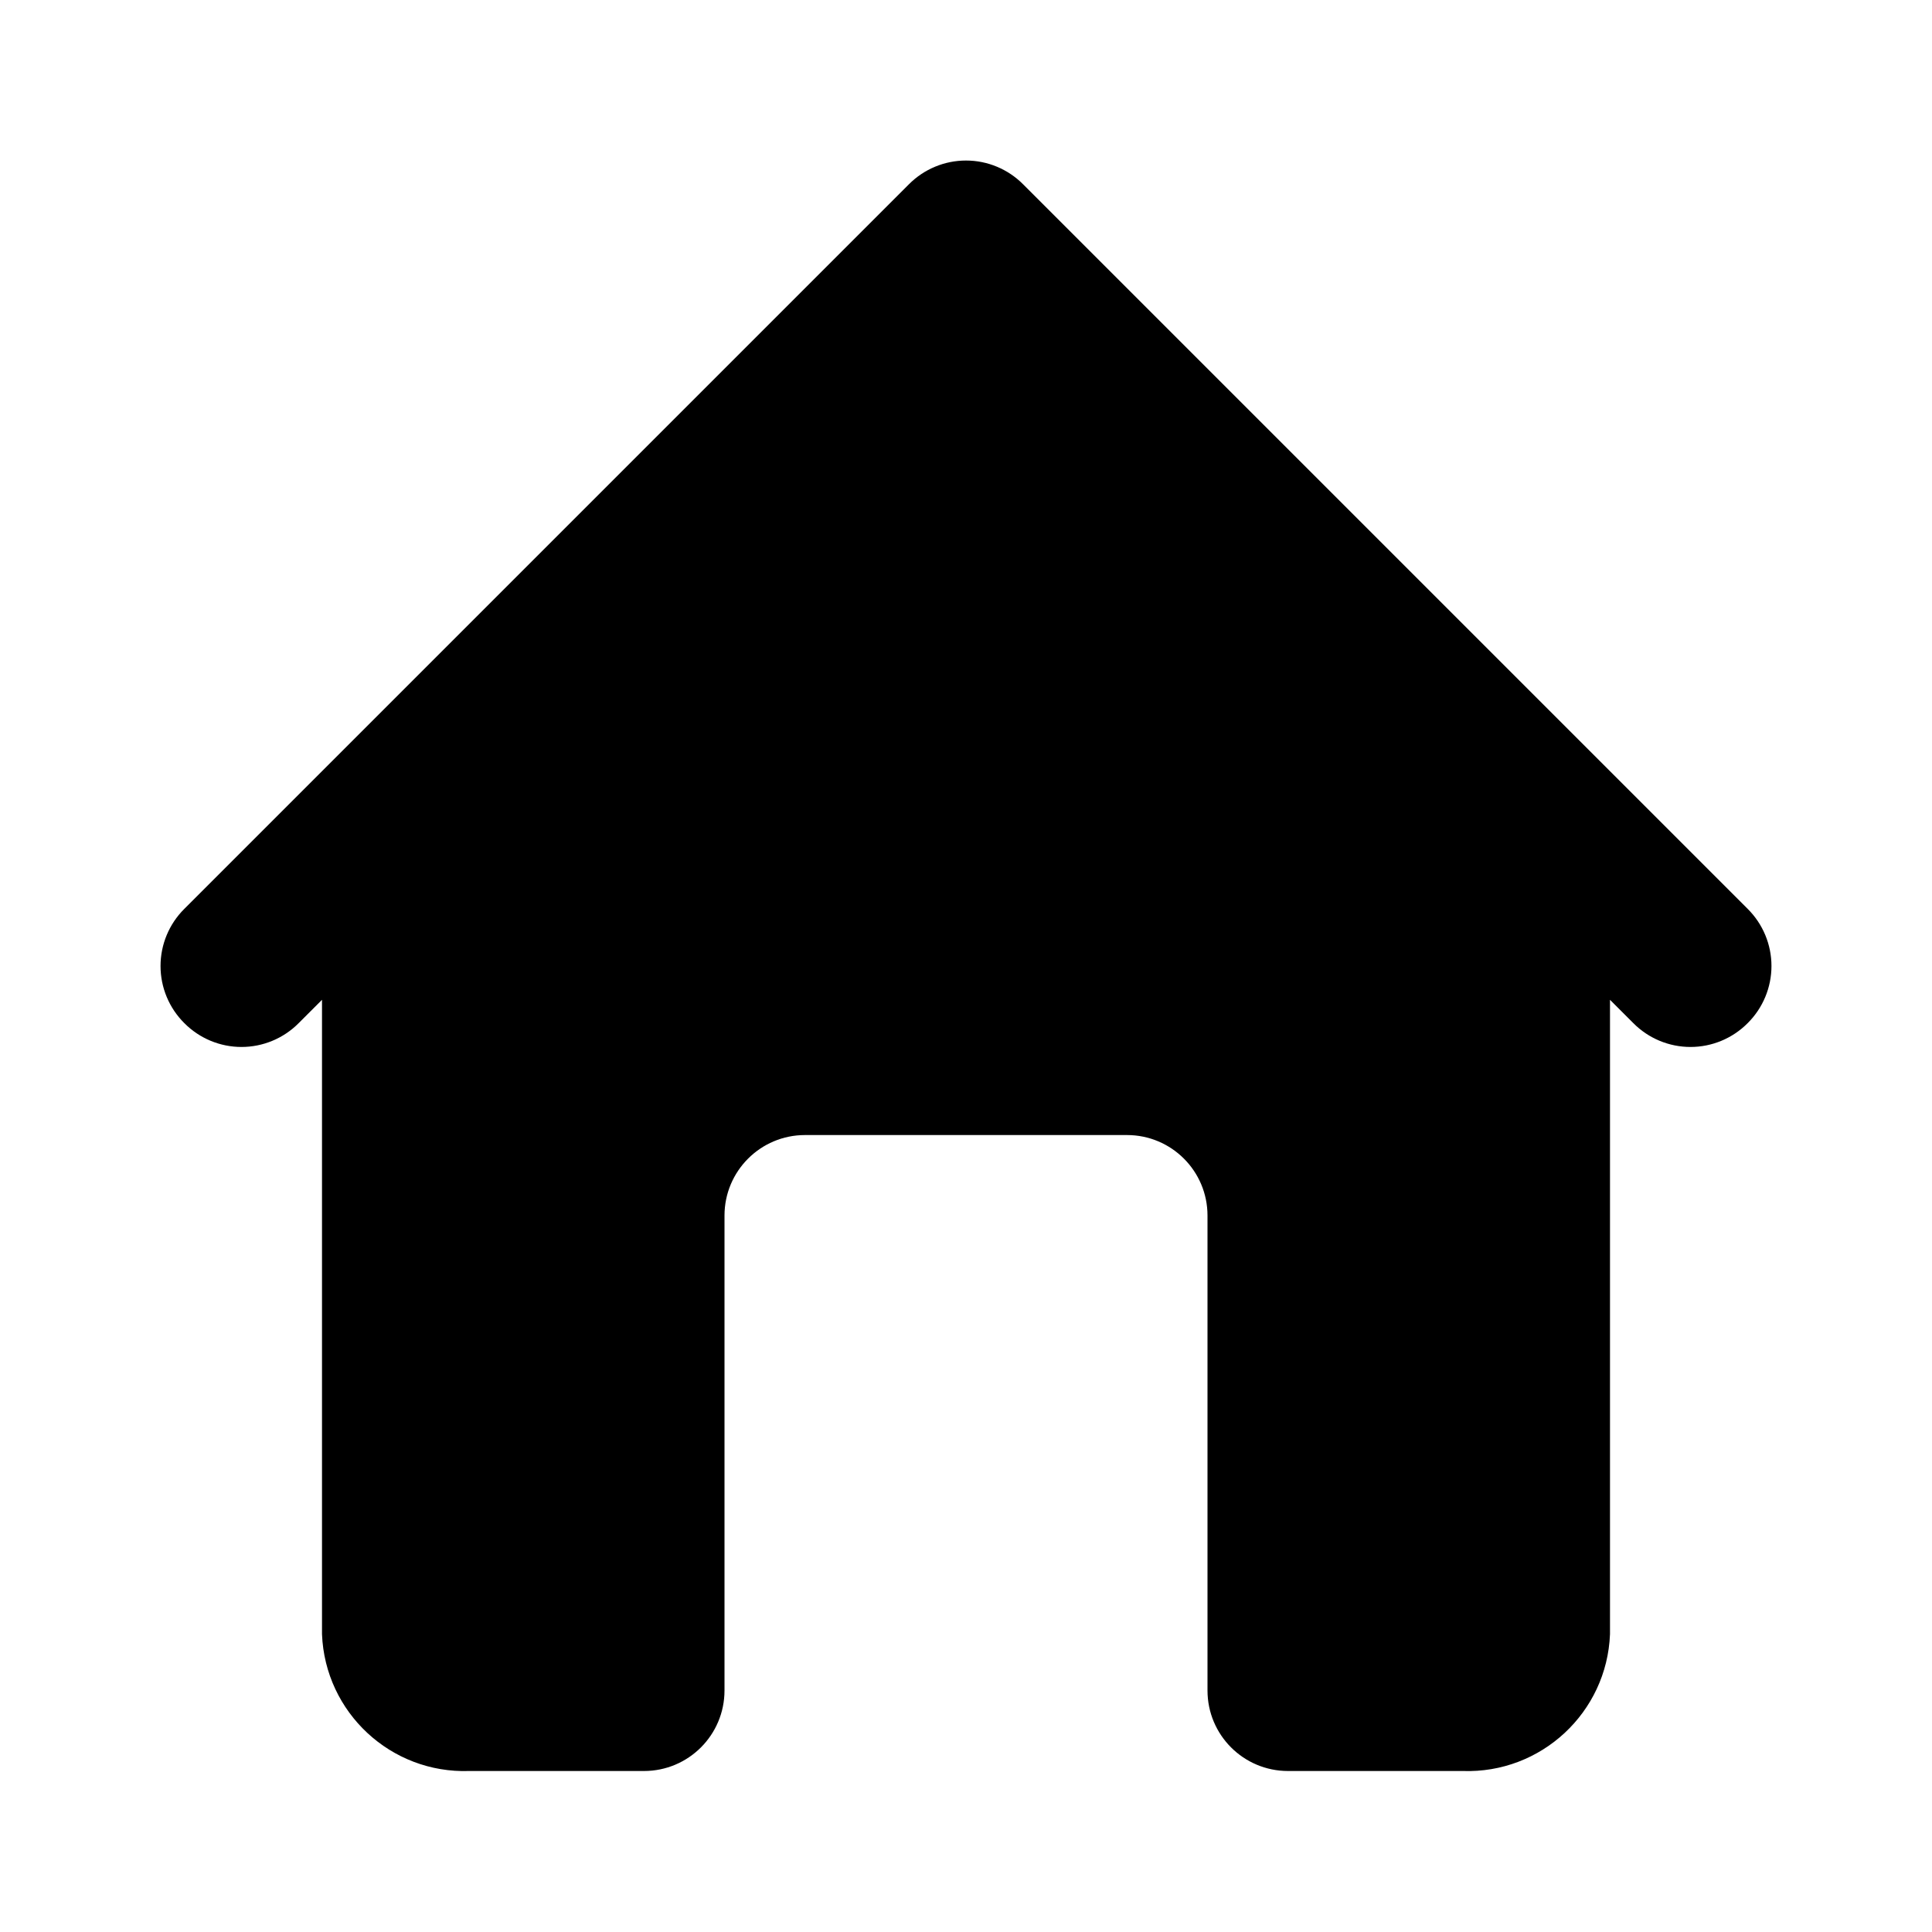
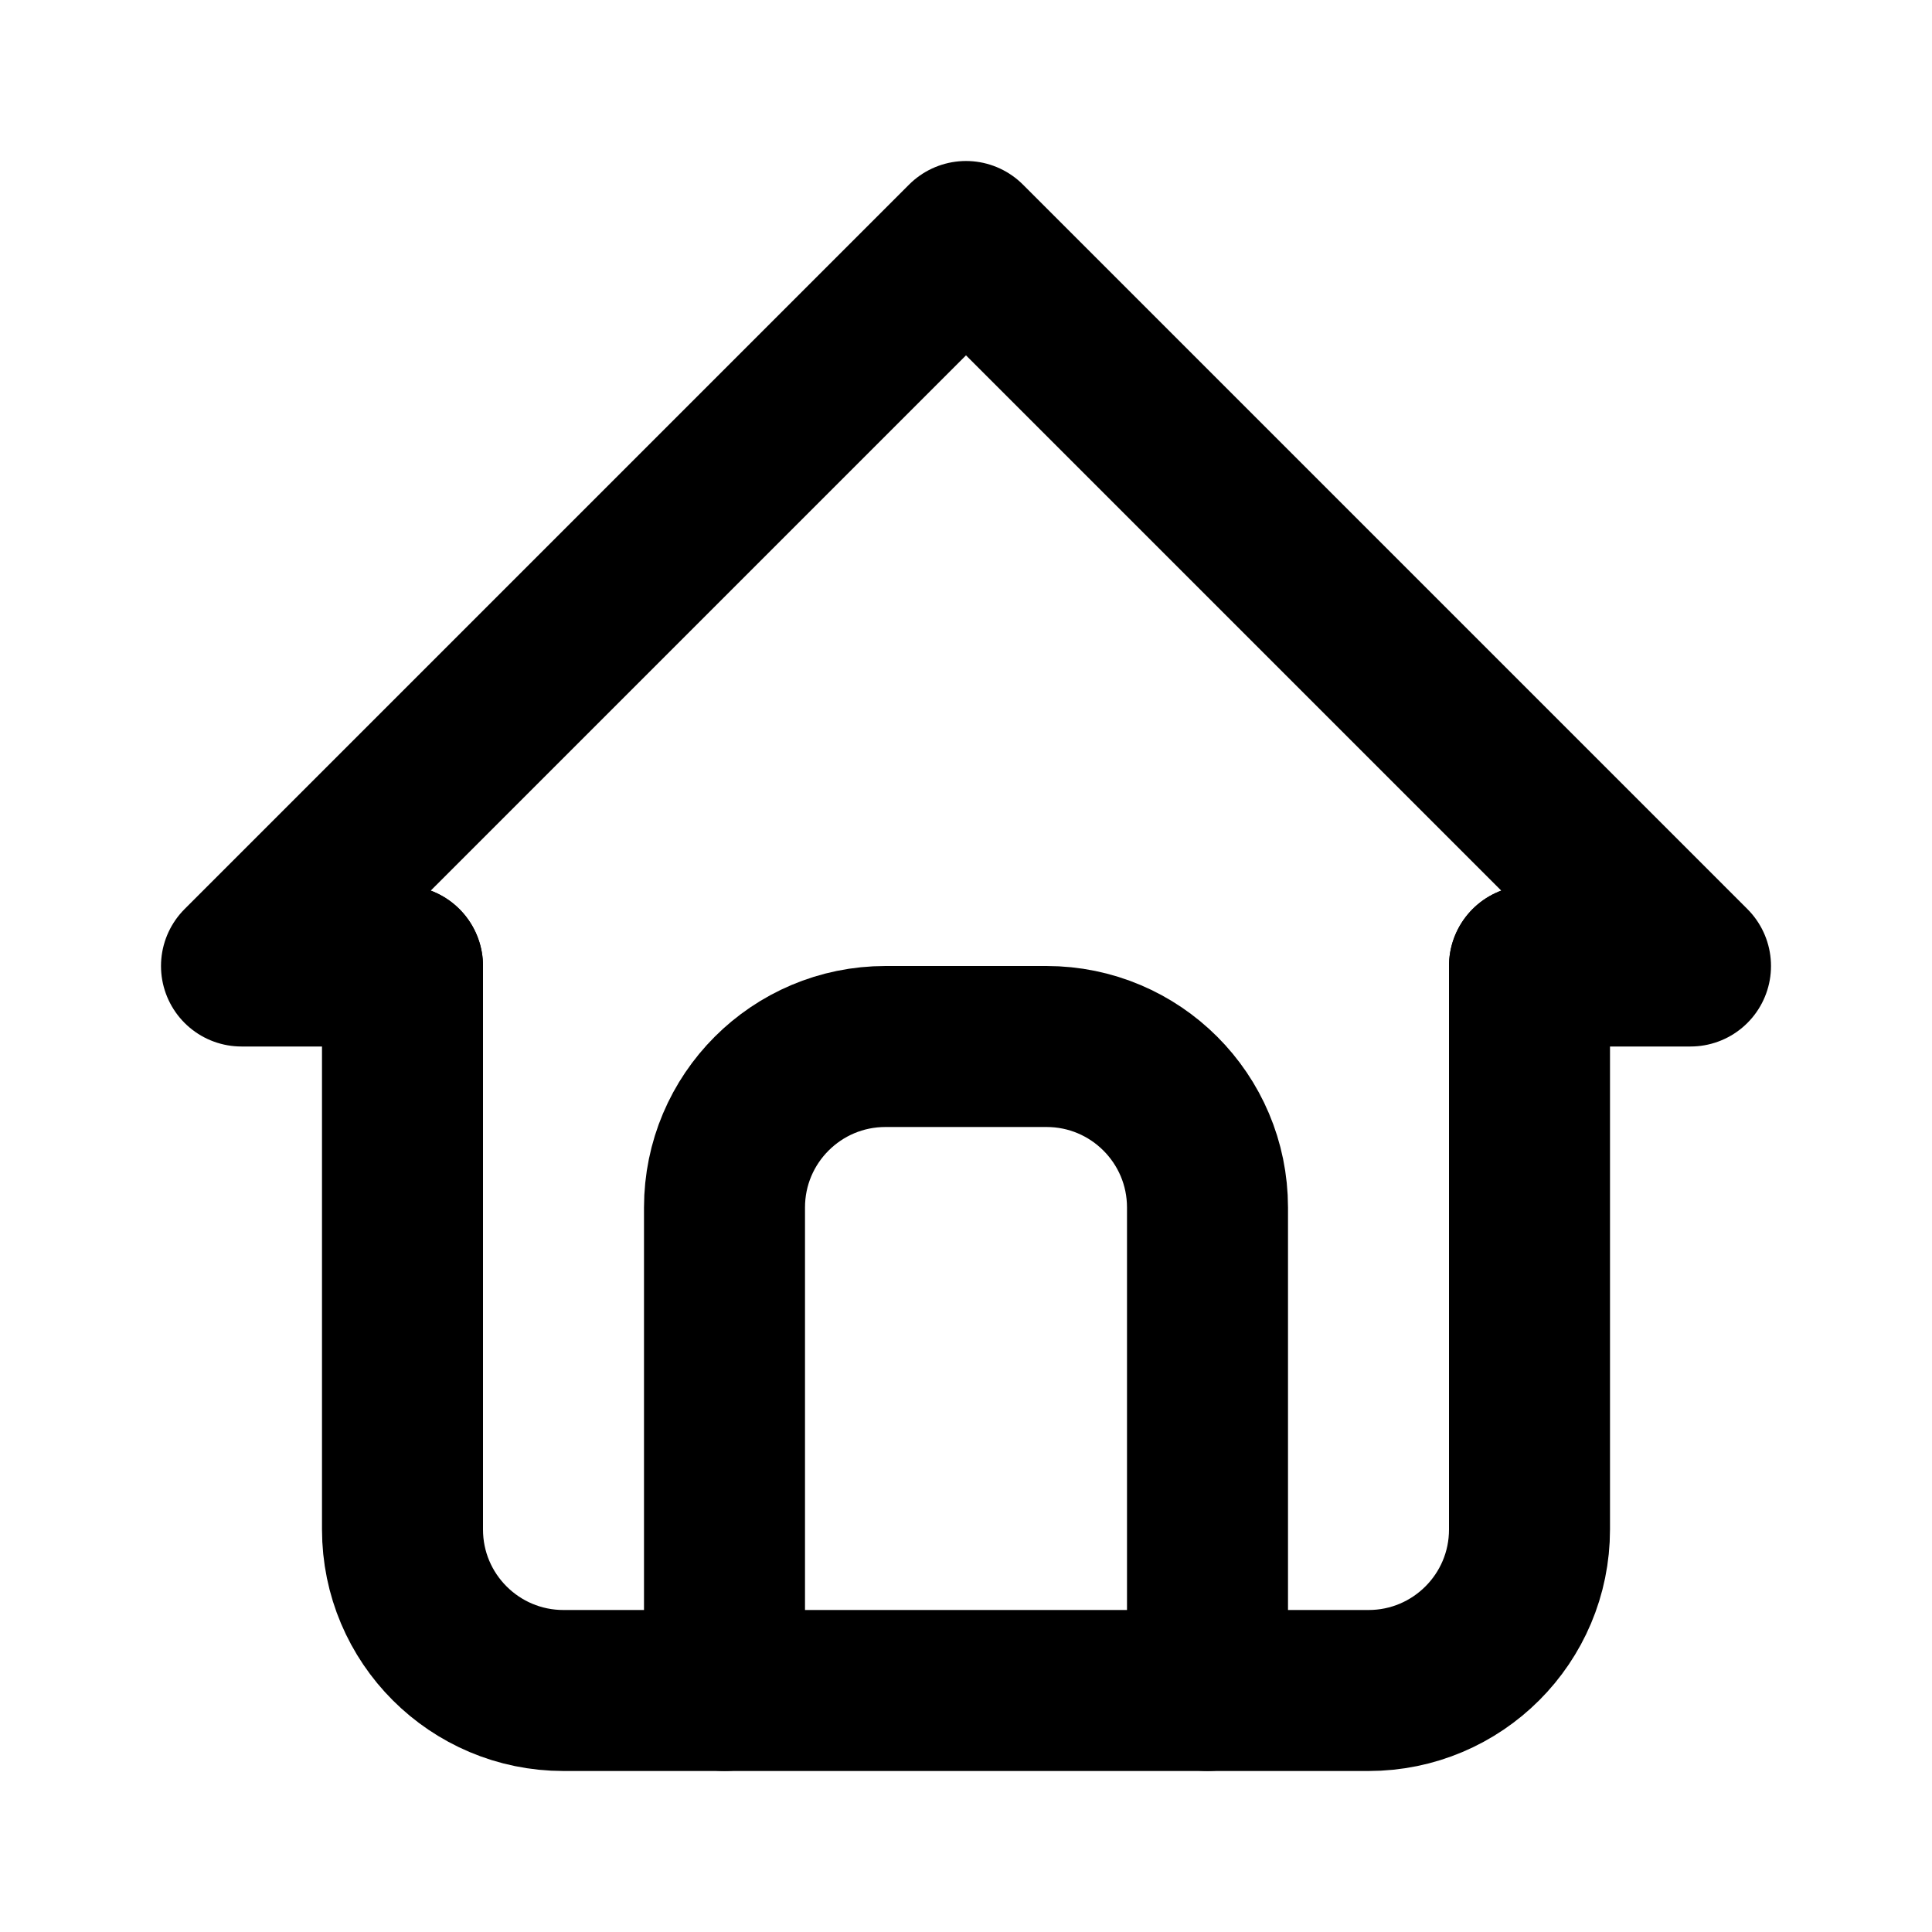
- <svg xmlns="http://www.w3.org/2000/svg" fill="#000000" width="800px" height="800px" viewBox="0 0 24 24" id="home" class="icon glyph">
-   <path d="M21.71,12.71a1,1,0,0,1-1.42,0L20,12.42V20.3A1.77,1.77,0,0,1,18.17,22H16a1,1,0,0,1-1-1V15.1a1,1,0,0,0-1-1H10a1,1,0,0,0-1,1V21a1,1,0,0,1-1,1H5.83A1.77,1.77,0,0,1,4,20.3V12.42l-.29.29a1,1,0,0,1-1.42,0,1,1,0,0,1,0-1.42l9-9a1,1,0,0,1,1.42,0l9,9A1,1,0,0,1,21.71,12.71Z" />
+ <svg xmlns="http://www.w3.org/2000/svg" width="24" height="24" viewBox="0 0 24 24" fill="none" stroke="currentColor" stroke-width="2" stroke-linecap="round" stroke-linejoin="round" class="icon icon-tabler icons-tabler-outline icon-tabler-home">
+   <path stroke="none" d="M0 0h24v24H0z" fill="none" />
+   <path d="M5 12l-2 0l9 -9l9 9l-2 0" />
+   <path d="M5 12v7a2 2 0 0 0 2 2h10a2 2 0 0 0 2 -2v-7" />
+   <path d="M9 21v-6a2 2 0 0 1 2 -2h2a2 2 0 0 1 2 2v6" />
</svg>
